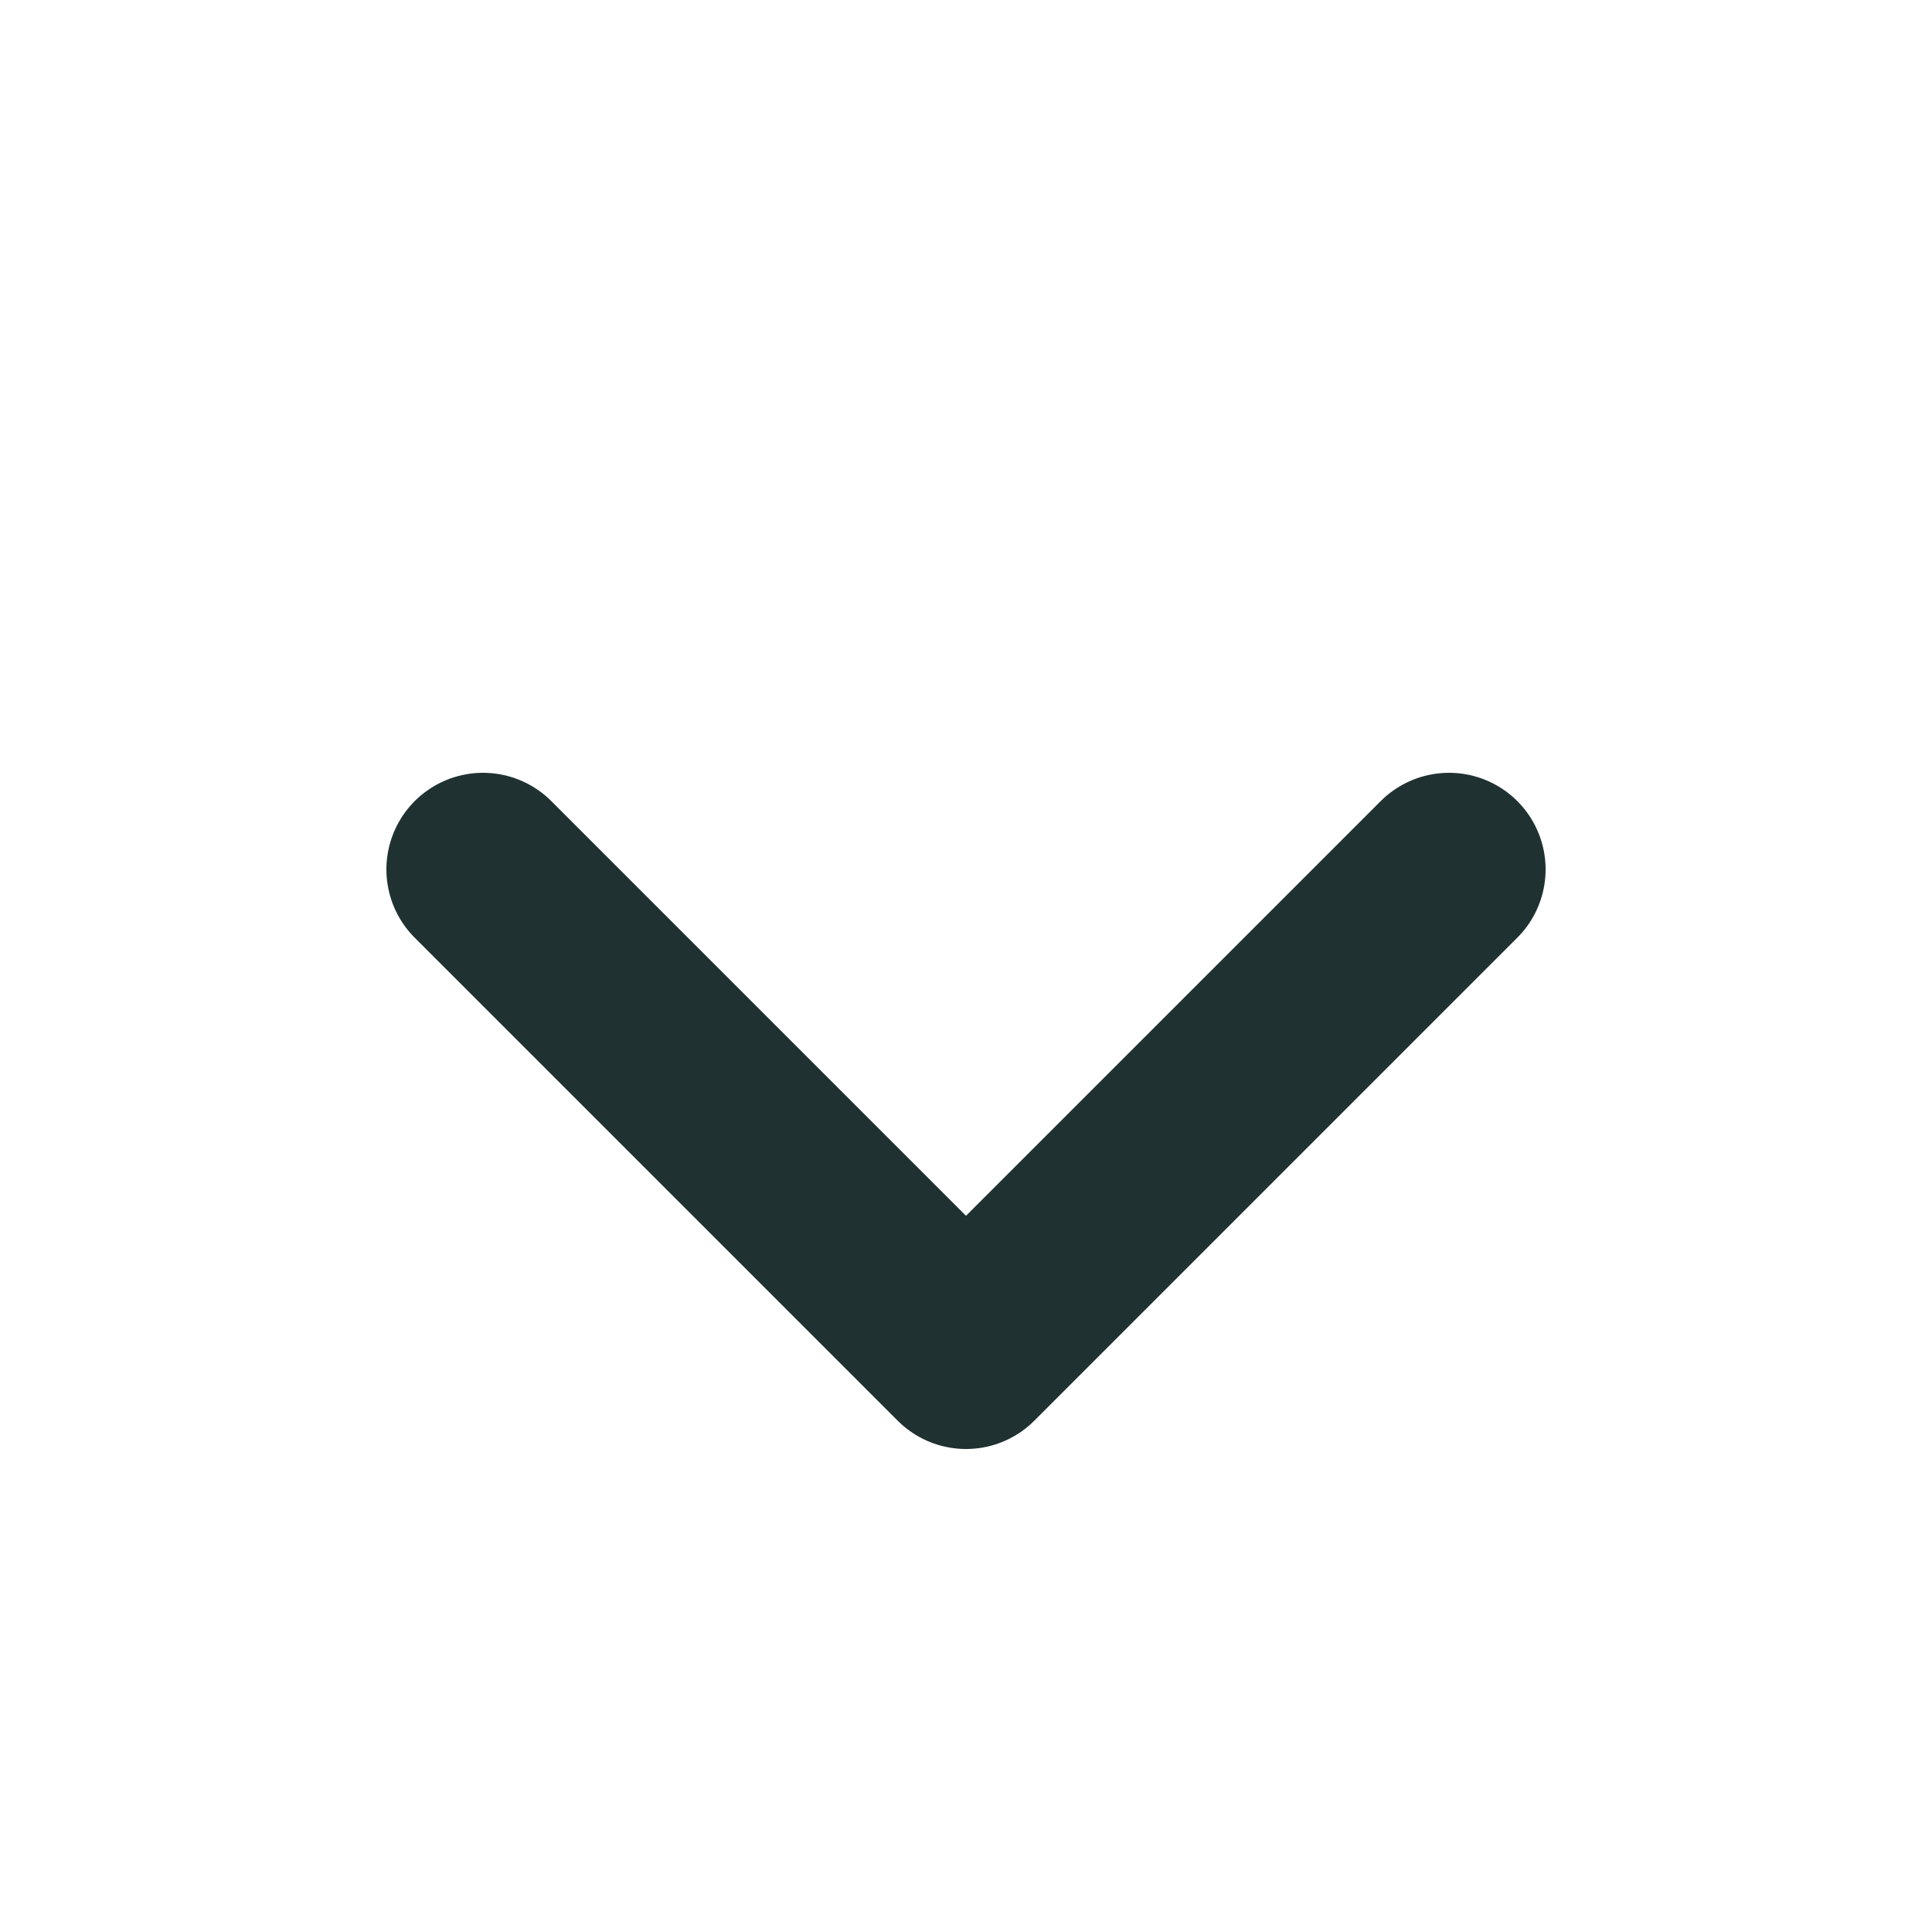
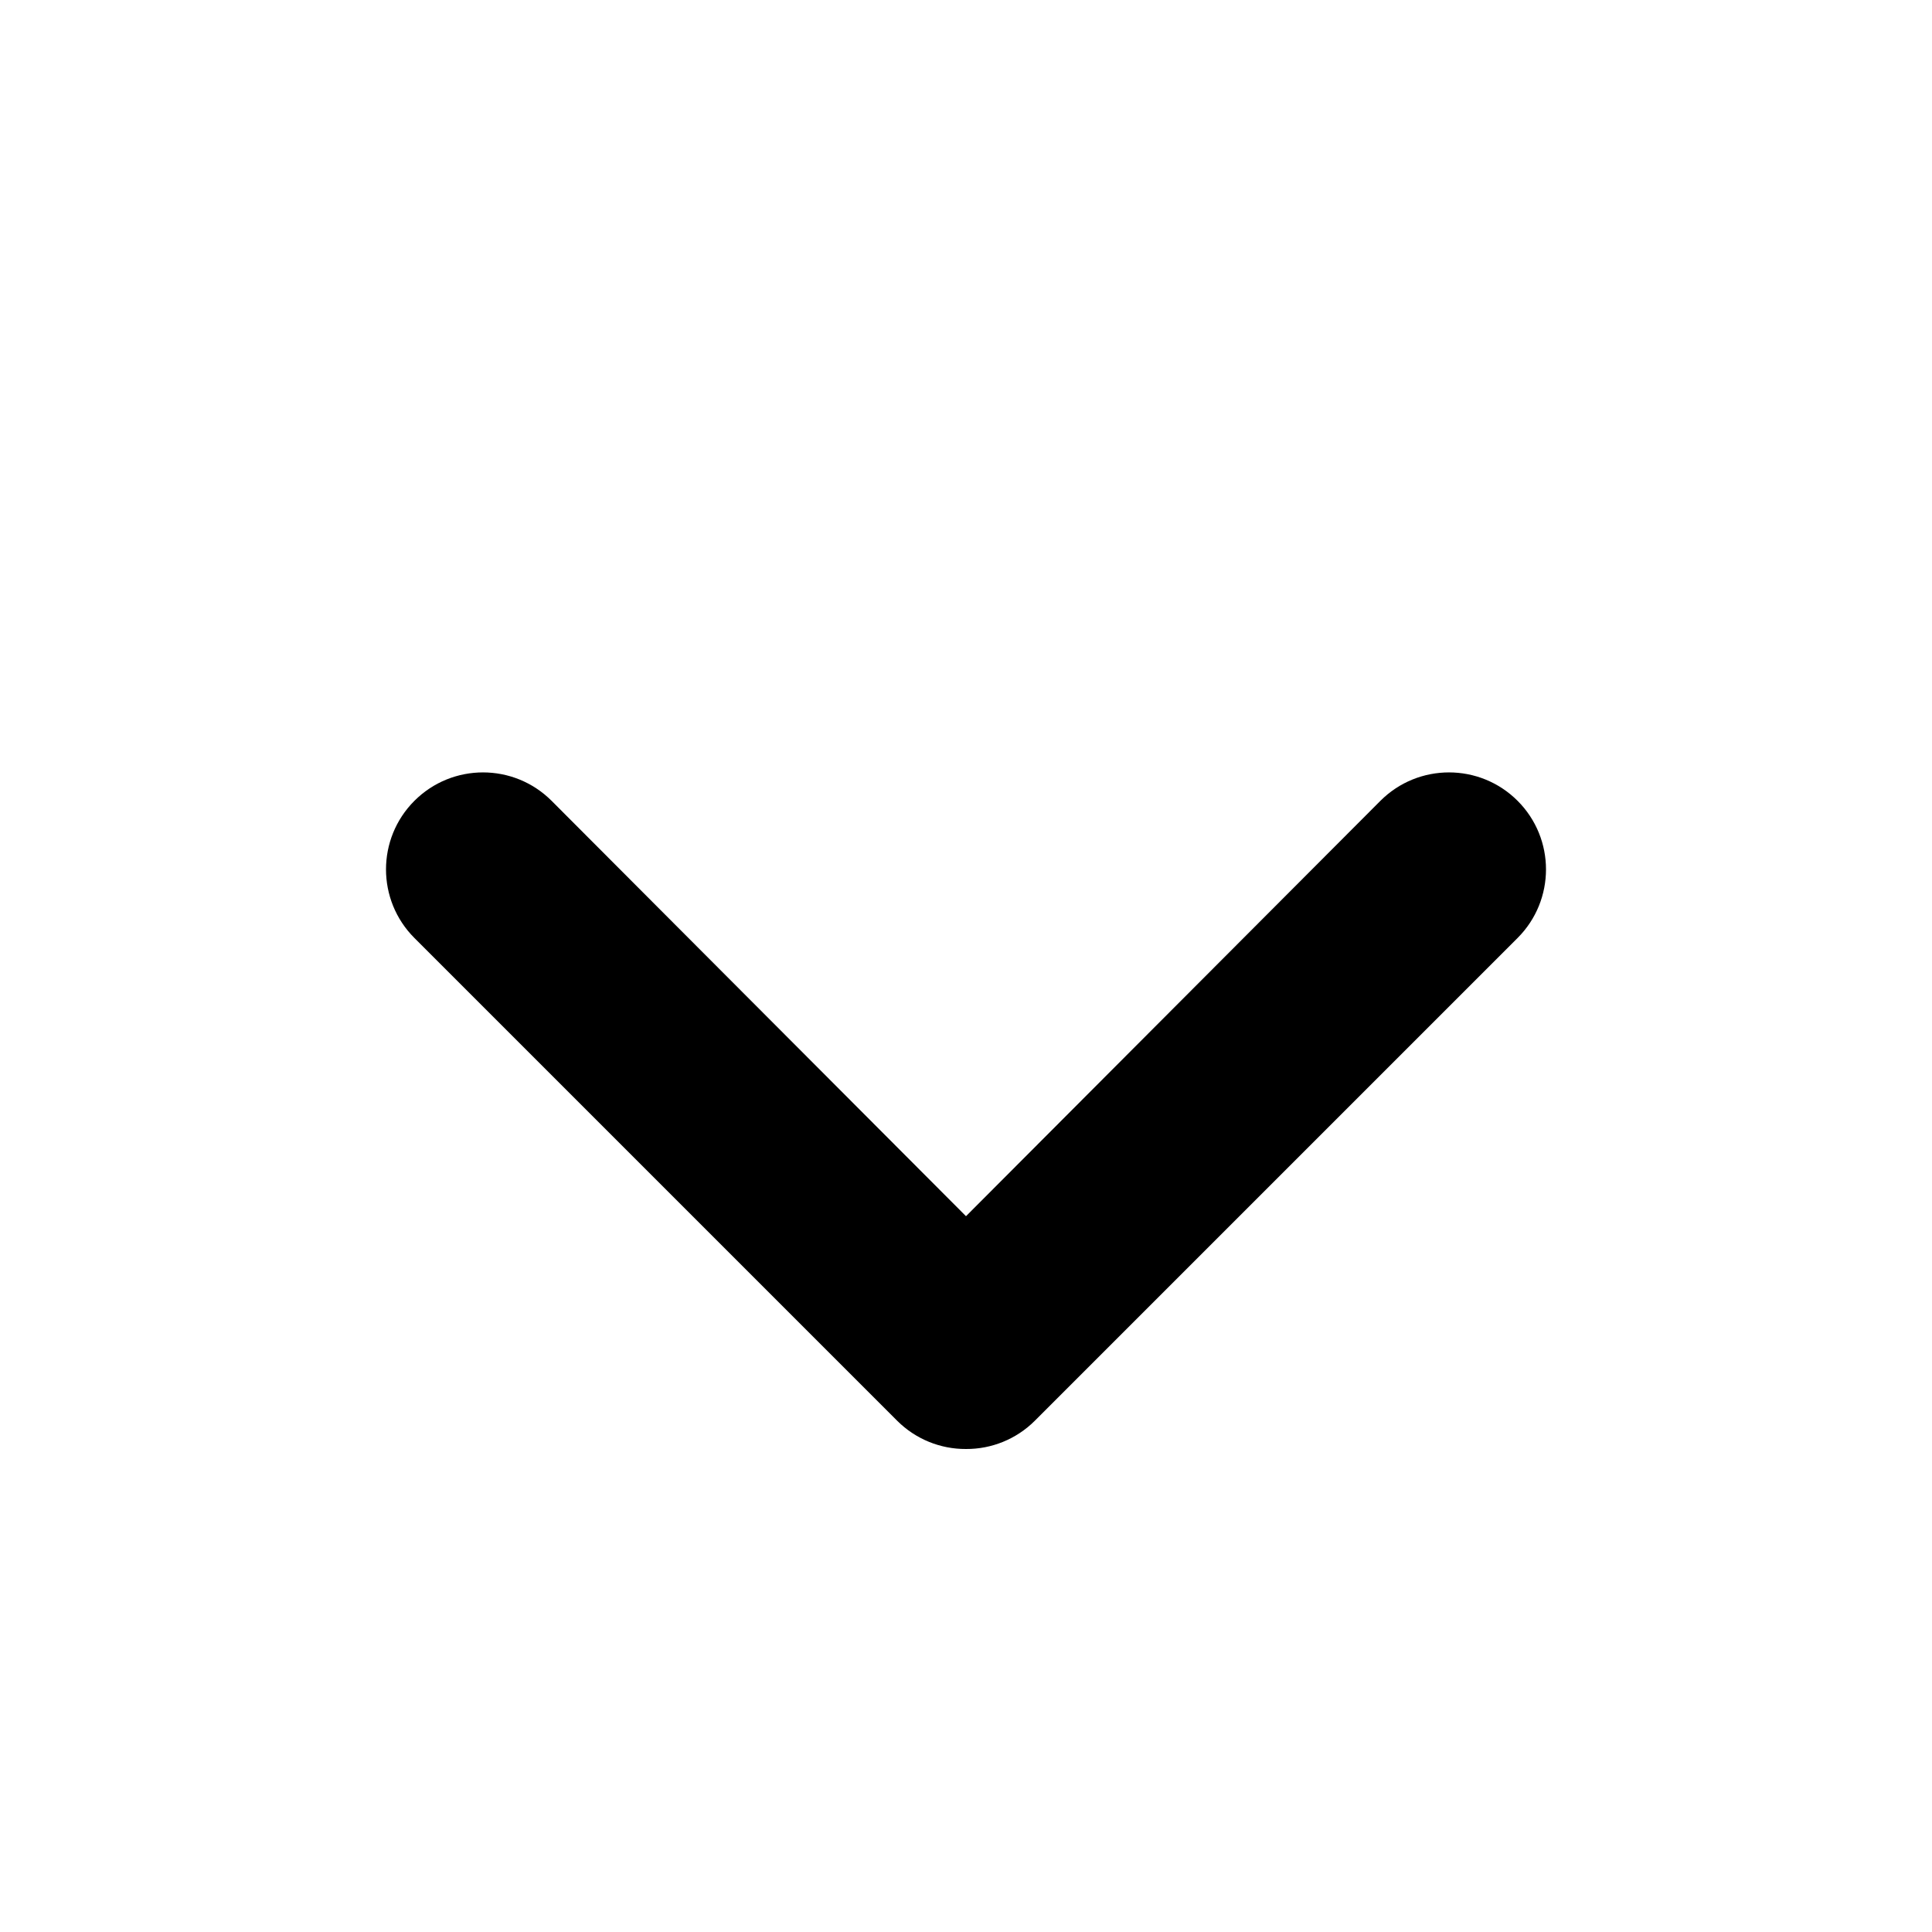
<svg xmlns="http://www.w3.org/2000/svg" viewBox="0 0 20 20">
-   <path d="m15 9-5 5-5-5" fill="none" stroke="#203131" stroke-linecap="round" stroke-linejoin="round" class="stroke" stroke-width="2" />
+   <path id="chevron-down" d="m10 15a1 1 0 0 1 -.71-.29l-5-5a1 1 0 0 1 1.42-1.42l4.29 4.3 4.29-4.3a1 1 0 0 1 1.42 1.42l-5 5a1 1 0 0 1 -.71.29z" fill="currentColor" />
</svg>
